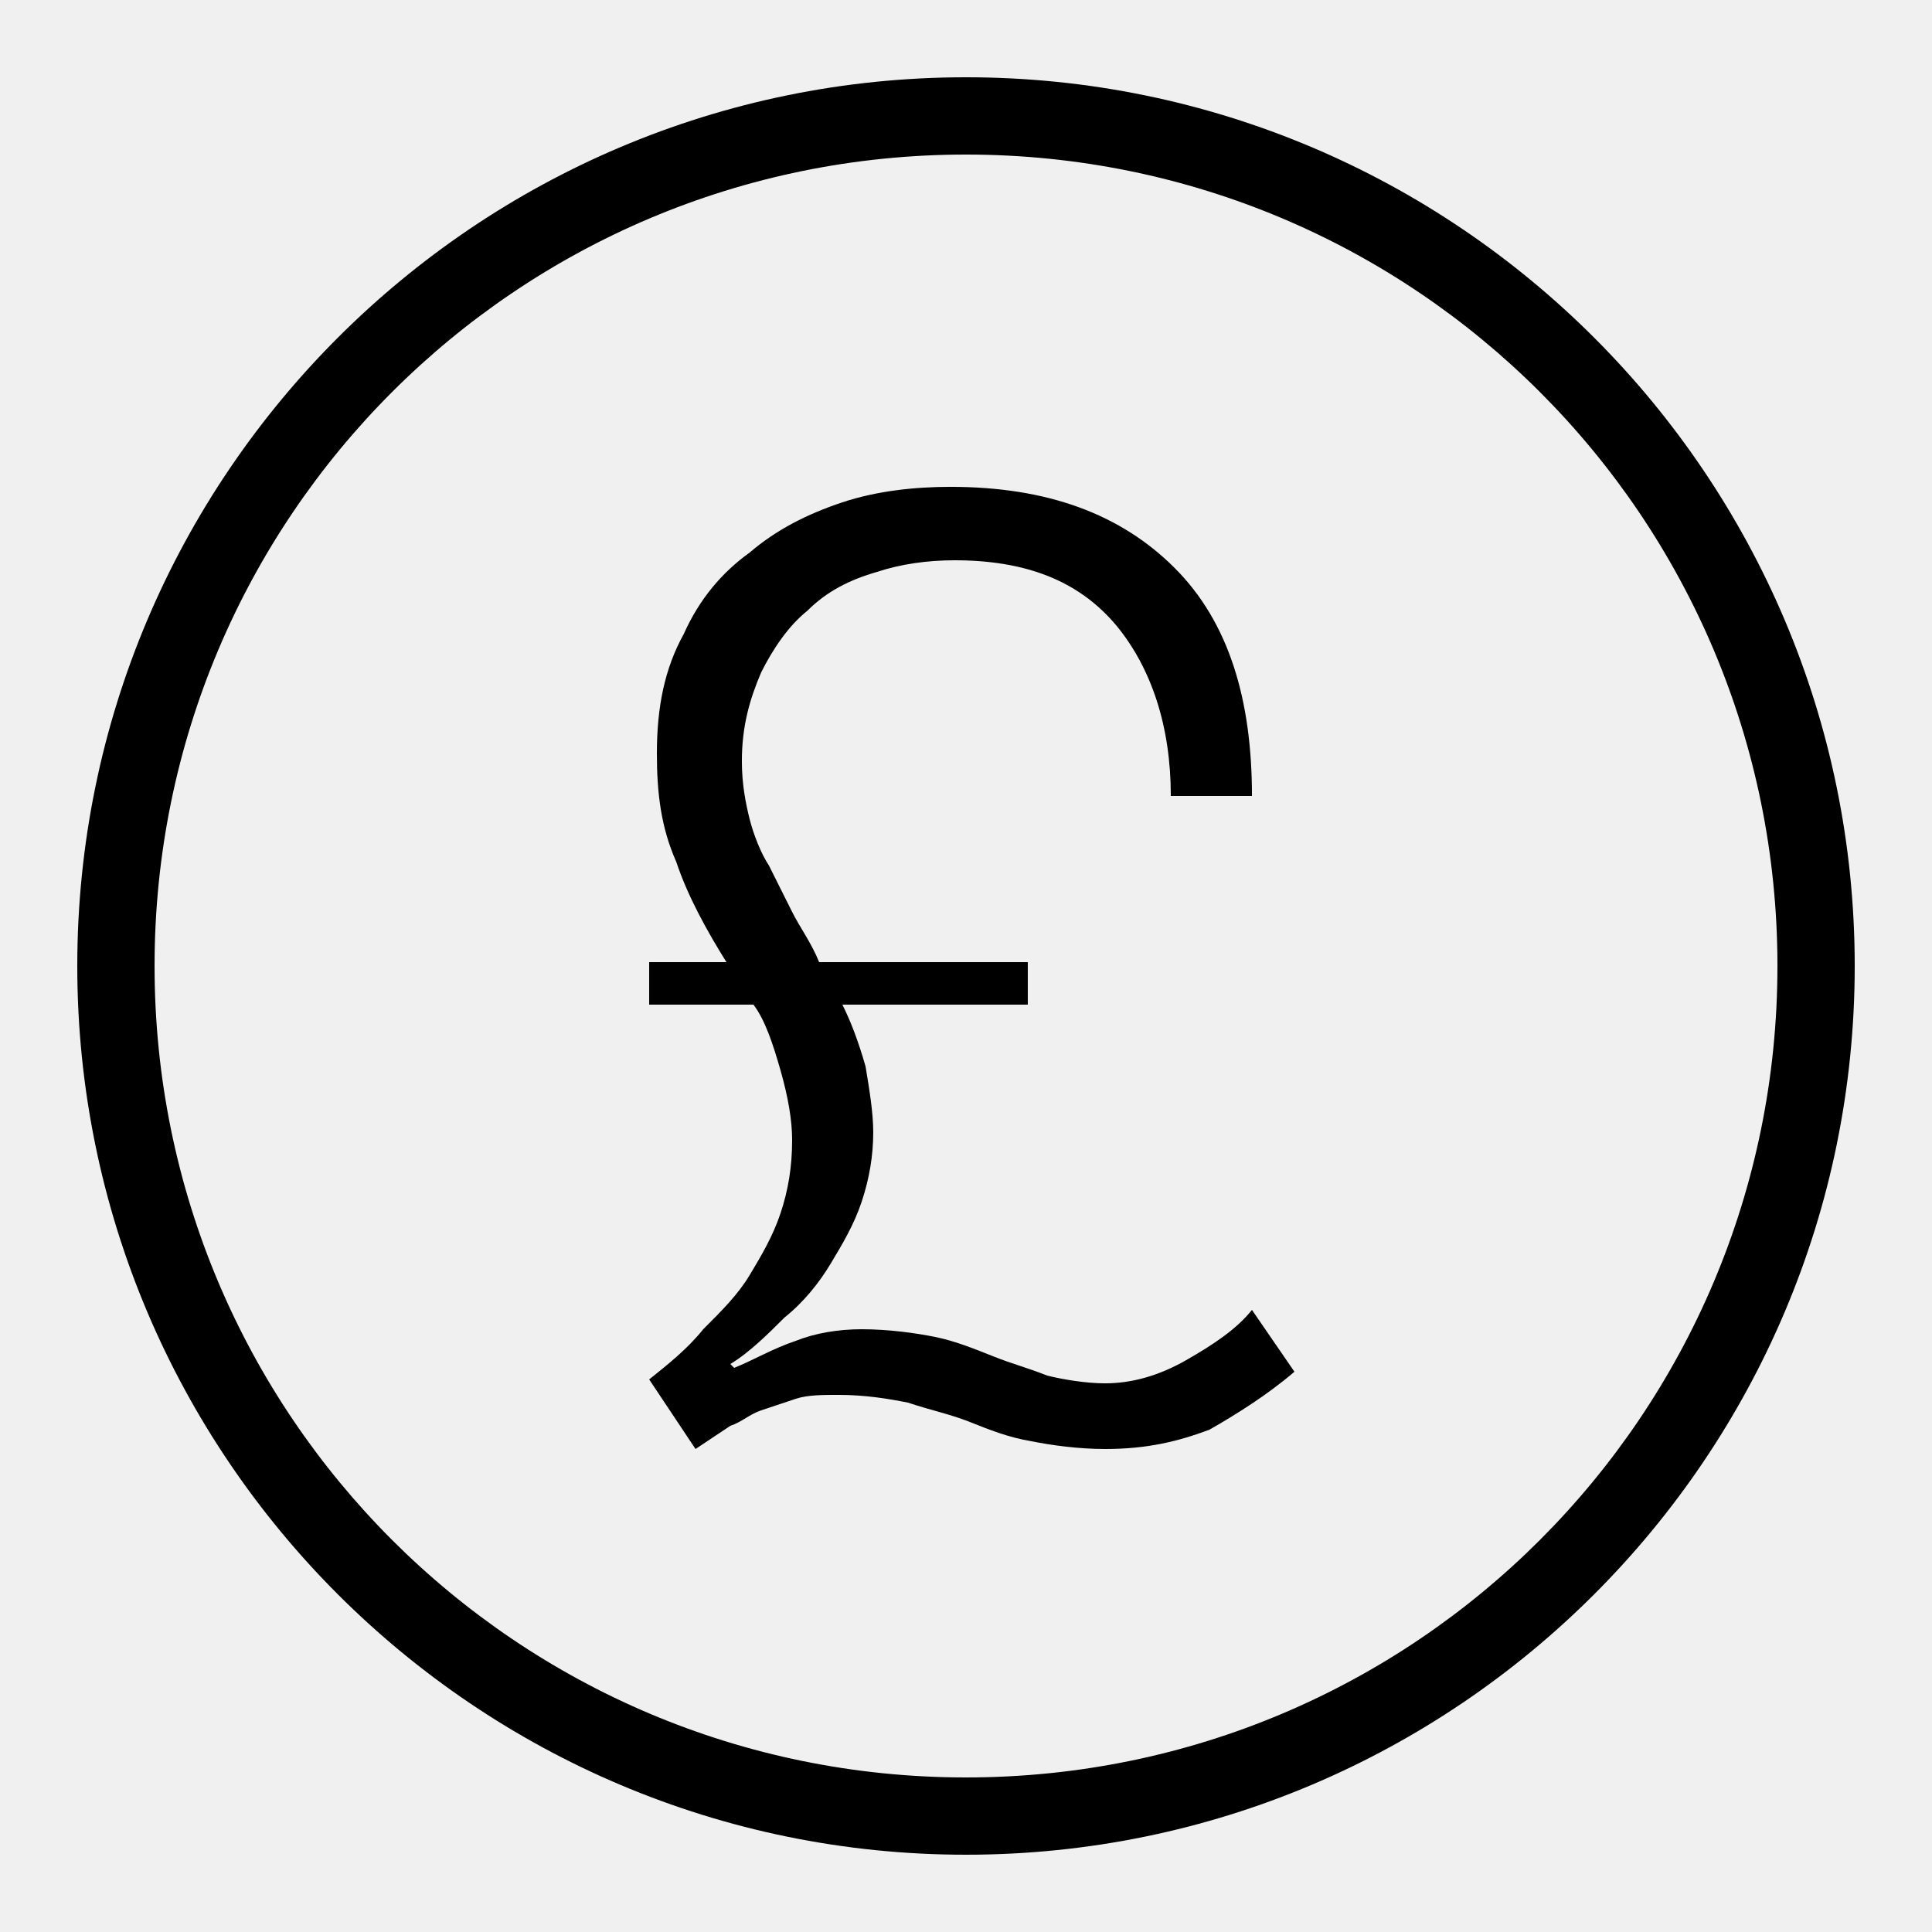
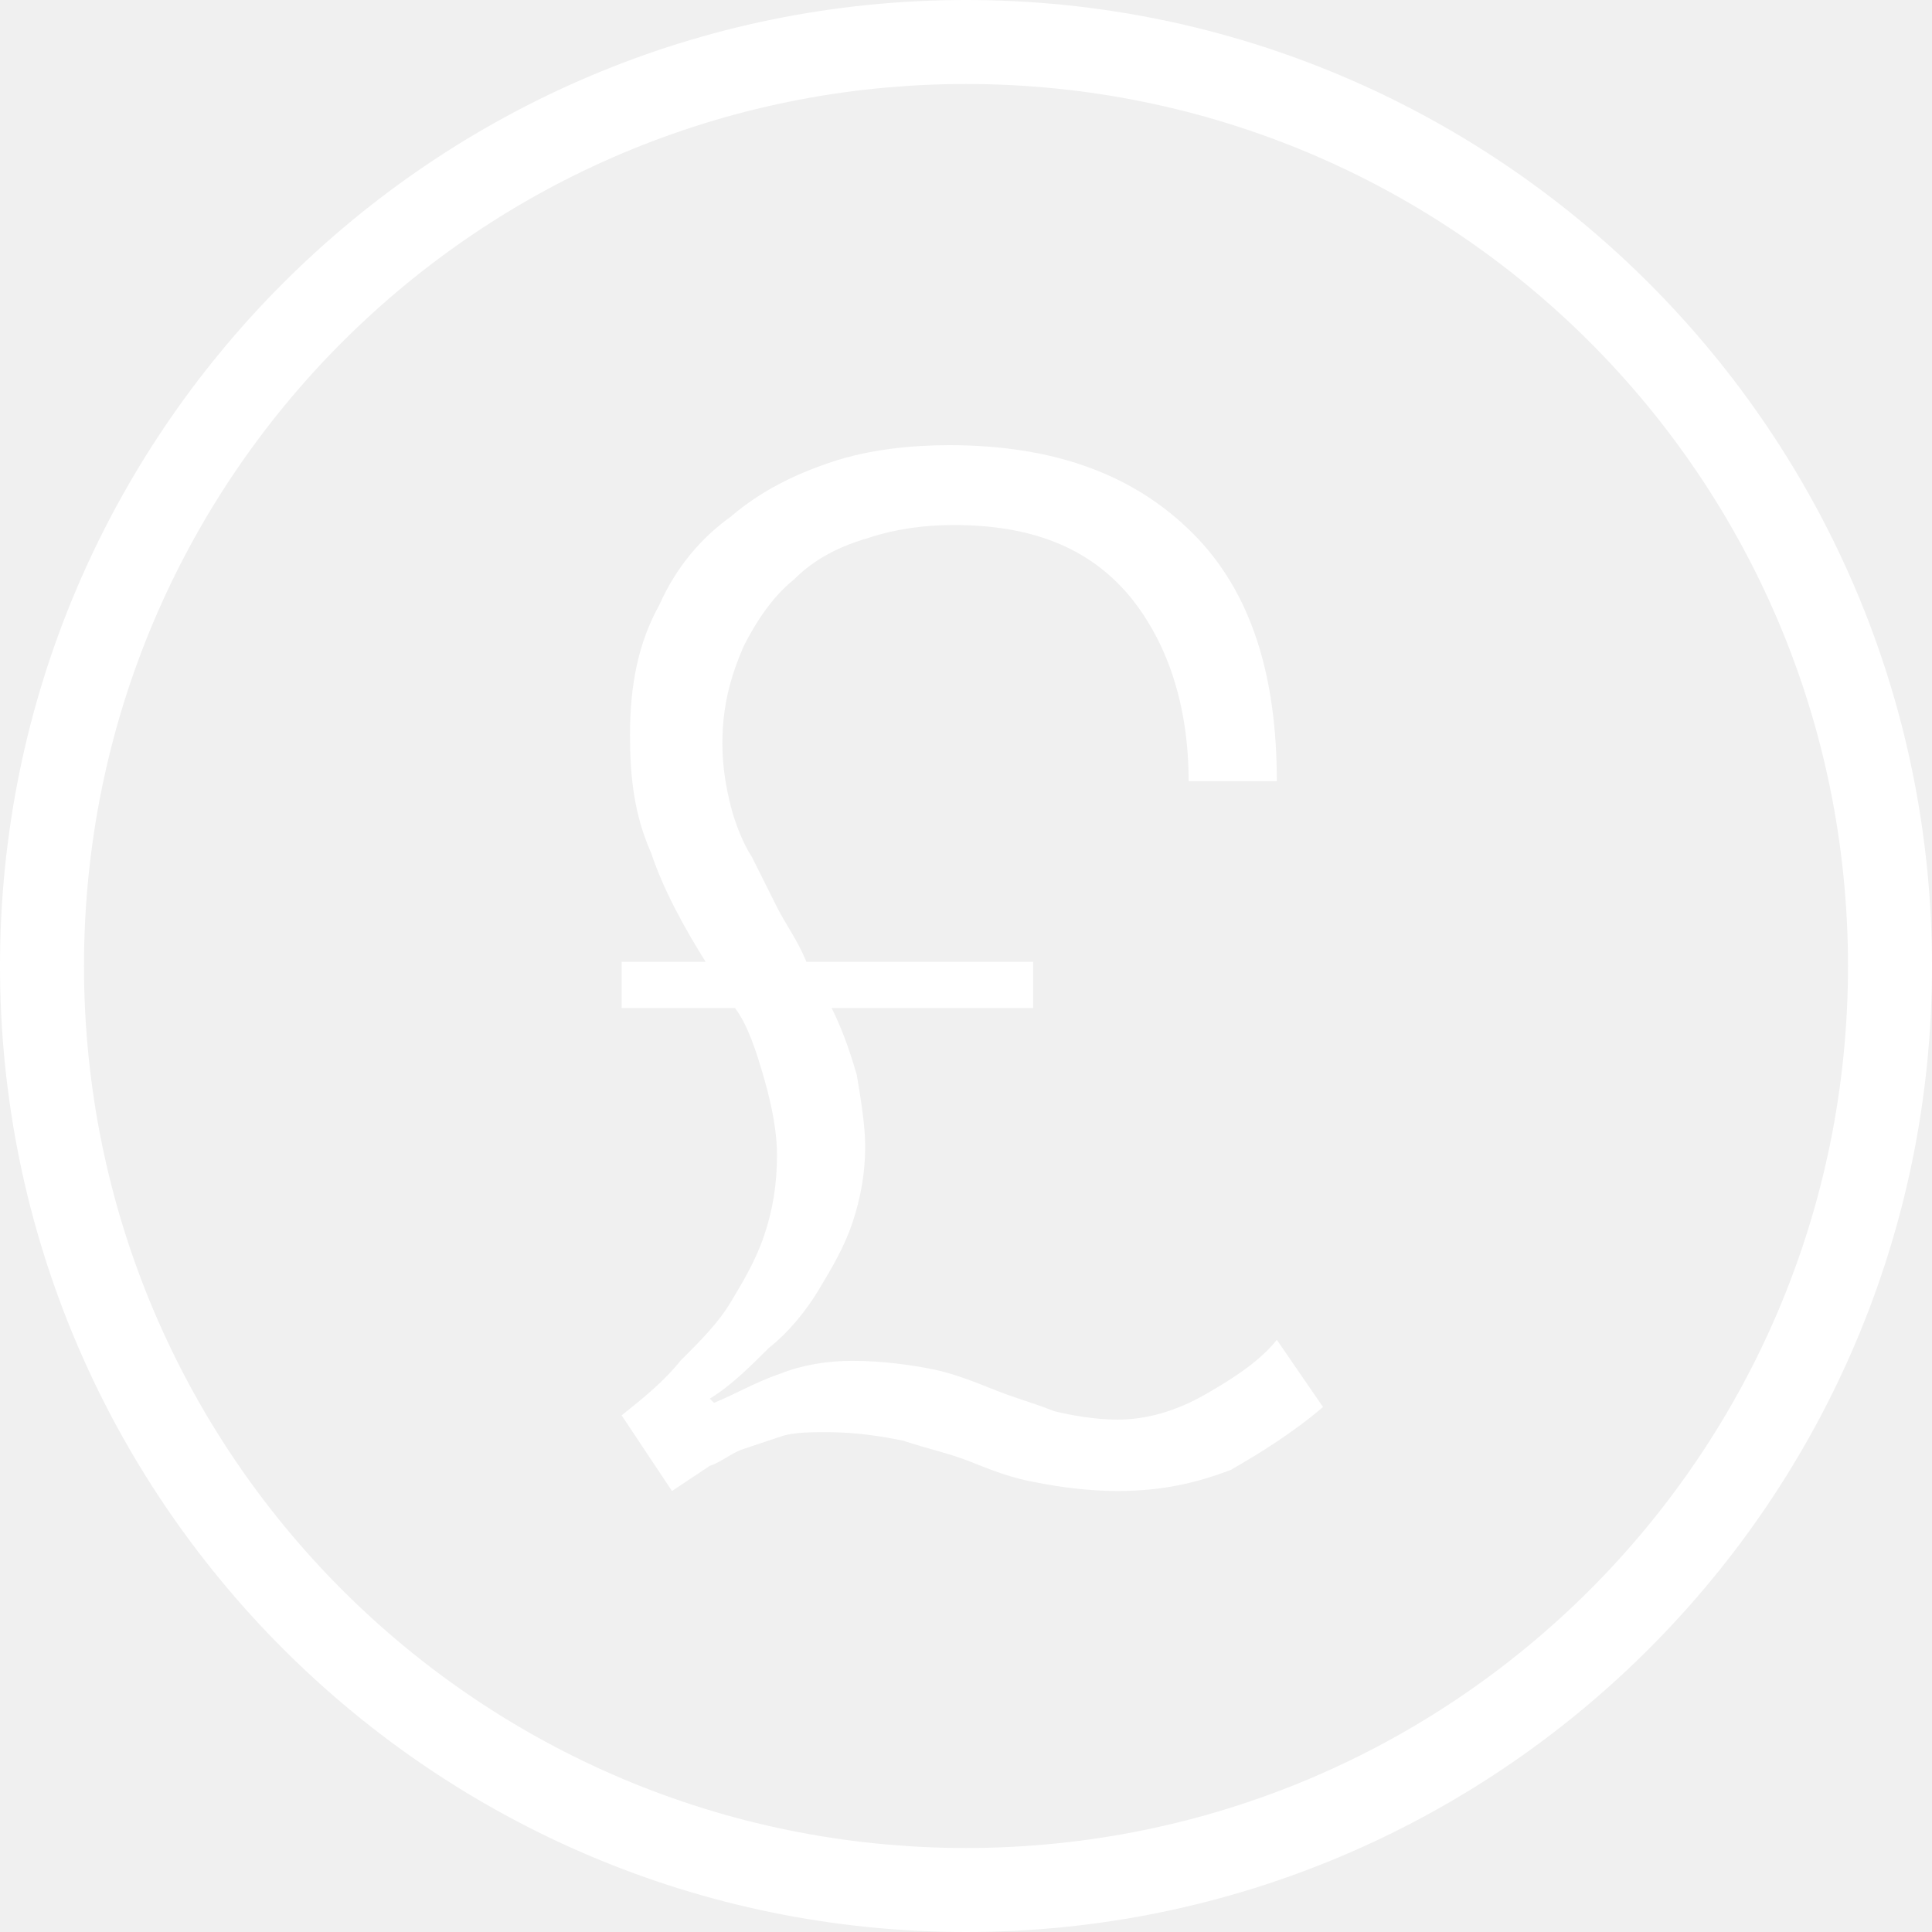
- <svg xmlns="http://www.w3.org/2000/svg" width="375pt" height="375pt" viewBox="0 0 375 375" version="1.1">
-   <g id="surface937">
-     <path style=" stroke:none;fill-rule:nonzero;fill:rgb(0%,0%,0%);fill-opacity:1;" d="M 187.5 15 C 92.32 15 15 92.32 15 187.5 C 15 282.68 92.32 360 187.5 360 C 282.68 360 360 282.68 360 187.5 C 360 92.32 282.68 15 187.5 15 Z M 187.5 30 C 274.574 30 345 100.426 345 187.5 C 345 274.574 274.574 345 187.5 345 C 100.426 345 30 274.574 30 187.5 C 30 100.426 100.426 30 187.5 30 Z M 184.496 94.496 C 177.746 94.496 170.254 95.25 163.504 97.5 C 156.754 99.75 150.754 102.754 145.504 107.254 C 140.254 111.004 135.746 116.254 132.746 123.004 C 128.996 129.754 127.5 137.25 127.5 146.25 C 127.5 153.75 128.25 160.504 131.25 167.254 C 133.5 174.004 137.254 180.754 141.004 186.754 L 126.004 186.754 L 126.004 195 L 146.25 195 C 148.5 198 149.996 202.496 151.496 207.746 C 152.996 212.996 153.75 217.5 153.75 221.25 C 153.75 226.5 152.996 231.004 151.496 235.504 C 149.996 240.004 147.754 243.75 145.504 247.5 C 143.254 251.25 140.246 254.254 136.496 258.004 C 133.496 261.754 129.754 264.746 126.004 267.746 L 135 281.25 L 141.754 276.754 C 144.004 276.004 145.496 274.5 147.746 273.75 L 154.496 271.496 C 156.746 270.746 159.746 270.746 162.746 270.746 C 167.996 270.746 172.5 271.504 176.25 272.254 C 180.75 273.754 184.496 274.504 188.246 276.004 C 191.996 277.504 195.746 279.004 200.246 279.754 C 203.996 280.504 209.246 281.25 214.496 281.25 C 222.746 281.25 228.754 279.75 234.754 277.5 C 240.004 274.5 246 270.75 251.25 266.25 L 243.004 254.254 C 240.004 258.004 235.496 260.996 230.246 263.996 C 224.996 266.996 219.746 268.504 214.496 268.504 C 210.746 268.504 206.246 267.746 203.246 266.996 C 199.496 265.496 196.496 264.746 192.746 263.246 C 188.996 261.746 185.246 260.246 181.496 259.496 C 177.746 258.746 172.504 258.004 167.254 258.004 C 162.754 258.004 158.246 258.746 154.496 260.246 C 149.996 261.746 146.25 264.004 142.5 265.504 L 141.754 264.754 C 145.504 262.504 149.254 258.746 152.254 255.746 C 156.004 252.746 159 248.996 161.25 245.246 C 163.5 241.496 165.754 237.746 167.254 233.246 C 168.754 228.746 169.496 224.254 169.496 219.754 C 169.496 216.004 168.754 211.496 168.004 206.996 C 166.504 201.746 165.004 198 163.504 195 L 199.496 195 L 199.496 186.754 L 158.996 186.754 C 157.496 183.004 155.25 179.996 153.75 176.996 L 149.254 168.004 C 147.754 165.754 146.254 161.996 145.504 158.996 C 144.754 155.996 143.996 152.246 143.996 147.746 C 143.996 140.996 145.496 135.754 147.746 130.504 C 149.996 126.004 153.004 121.504 156.754 118.504 C 160.504 114.754 164.996 112.504 170.246 111.004 C 174.746 109.504 179.996 108.75 185.246 108.75 C 198.746 108.75 209.254 112.496 216.754 121.496 C 223.504 129.746 227.254 140.996 227.254 154.496 L 243.004 154.496 C 243.004 135.746 238.504 120.746 228.004 110.246 C 217.504 99.746 203.246 94.496 184.496 94.496 Z M 184.496 94.496 " />
+ <svg xmlns="http://www.w3.org/2000/svg" width="345px" height="345px" viewBox="0 0 345 345" version="1.1">
+   <g id="Page-1" stroke="none" stroke-width="1" fill="none" fill-rule="evenodd">
+     <g id="British-Pound" fill="#FFFFFF" fill-rule="nonzero">
+       <path d="M172.5,0 C77.32,0 0,77.32 0,172.5 C0,267.68 77.32,345 172.5,345 C267.68,345 345,267.68 345,172.5 C345,77.32 267.68,0 172.5,0 Z M172.5,15 C259.574,15 330,85.426 330,172.5 C330,259.574 259.574,330 172.5,330 C85.426,330 15,259.574 15,172.5 C15,85.426 85.426,15 172.5,15 Z M169.496,79.496 C162.746,79.496 155.254,80.25 148.504,82.5 C141.754,84.75 135.754,87.754 130.504,92.254 C125.254,96.004 120.746,101.254 117.746,108.004 C113.996,114.754 112.5,122.25 112.5,131.25 C112.5,138.75 113.25,145.504 116.25,152.254 C118.5,159.004 122.254,165.754 126.004,171.754 L111.004,171.754 L111.004,180 L131.25,180 C133.5,183 134.996,187.496 136.496,192.746 C137.996,197.996 138.75,202.5 138.75,206.25 C138.75,211.5 137.996,216.004 136.496,220.504 C134.996,225.004 132.754,228.75 130.504,232.5 C128.254,236.25 125.246,239.254 121.496,243.004 C118.496,246.754 114.754,249.746 111.004,252.746 L120,266.25 L126.754,261.754 C129.004,261.004 130.496,259.5 132.746,258.75 L139.496,256.496 C141.746,255.746 144.746,255.746 147.746,255.746 C152.996,255.746 157.5,256.504 161.25,257.254 C165.75,258.754 169.496,259.504 173.246,261.004 C176.996,262.504 180.746,264.004 185.246,264.754 C188.996,265.504 194.246,266.25 199.496,266.25 C207.746,266.25 213.754,264.75 219.754,262.5 C225.004,259.5 231,255.75 236.25,251.25 L228.004,239.254 C225.004,243.004 220.496,245.996 215.246,248.996 C209.996,251.996 204.746,253.504 199.496,253.504 C195.746,253.504 191.246,252.746 188.246,251.996 C184.496,250.496 181.496,249.746 177.746,248.246 C173.996,246.746 170.246,245.246 166.496,244.496 C162.746,243.746 157.504,243.004 152.254,243.004 C147.754,243.004 143.246,243.746 139.496,245.246 C134.996,246.746 131.25,249.004 127.5,250.504 L126.754,249.754 C130.504,247.504 134.254,243.746 137.254,240.746 C141.004,237.746 144,233.996 146.25,230.246 C148.5,226.496 150.754,222.746 152.254,218.246 C153.754,213.746 154.496,209.254 154.496,204.754 C154.496,201.004 153.754,196.496 153.004,191.996 C151.504,186.746 150.004,183 148.504,180 L184.496,180 L184.496,171.754 L143.996,171.754 C142.496,168.004 140.25,164.996 138.75,161.996 L134.254,153.004 C132.754,150.754 131.254,146.996 130.504,143.996 C129.754,140.996 128.996,137.246 128.996,132.746 C128.996,125.996 130.496,120.754 132.746,115.504 C134.996,111.004 138.004,106.504 141.754,103.504 C145.504,99.754 149.996,97.504 155.246,96.004 C159.746,94.504 164.996,93.75 170.246,93.75 C183.746,93.75 194.254,97.496 201.754,106.496 C208.504,114.746 212.254,125.996 212.254,139.496 L228.004,139.496 C228.004,120.746 223.504,105.746 213.004,95.246 C202.504,84.746 188.246,79.496 169.496,79.496 Z" id="Shape" />
+     </g>
  </g>
</svg>
